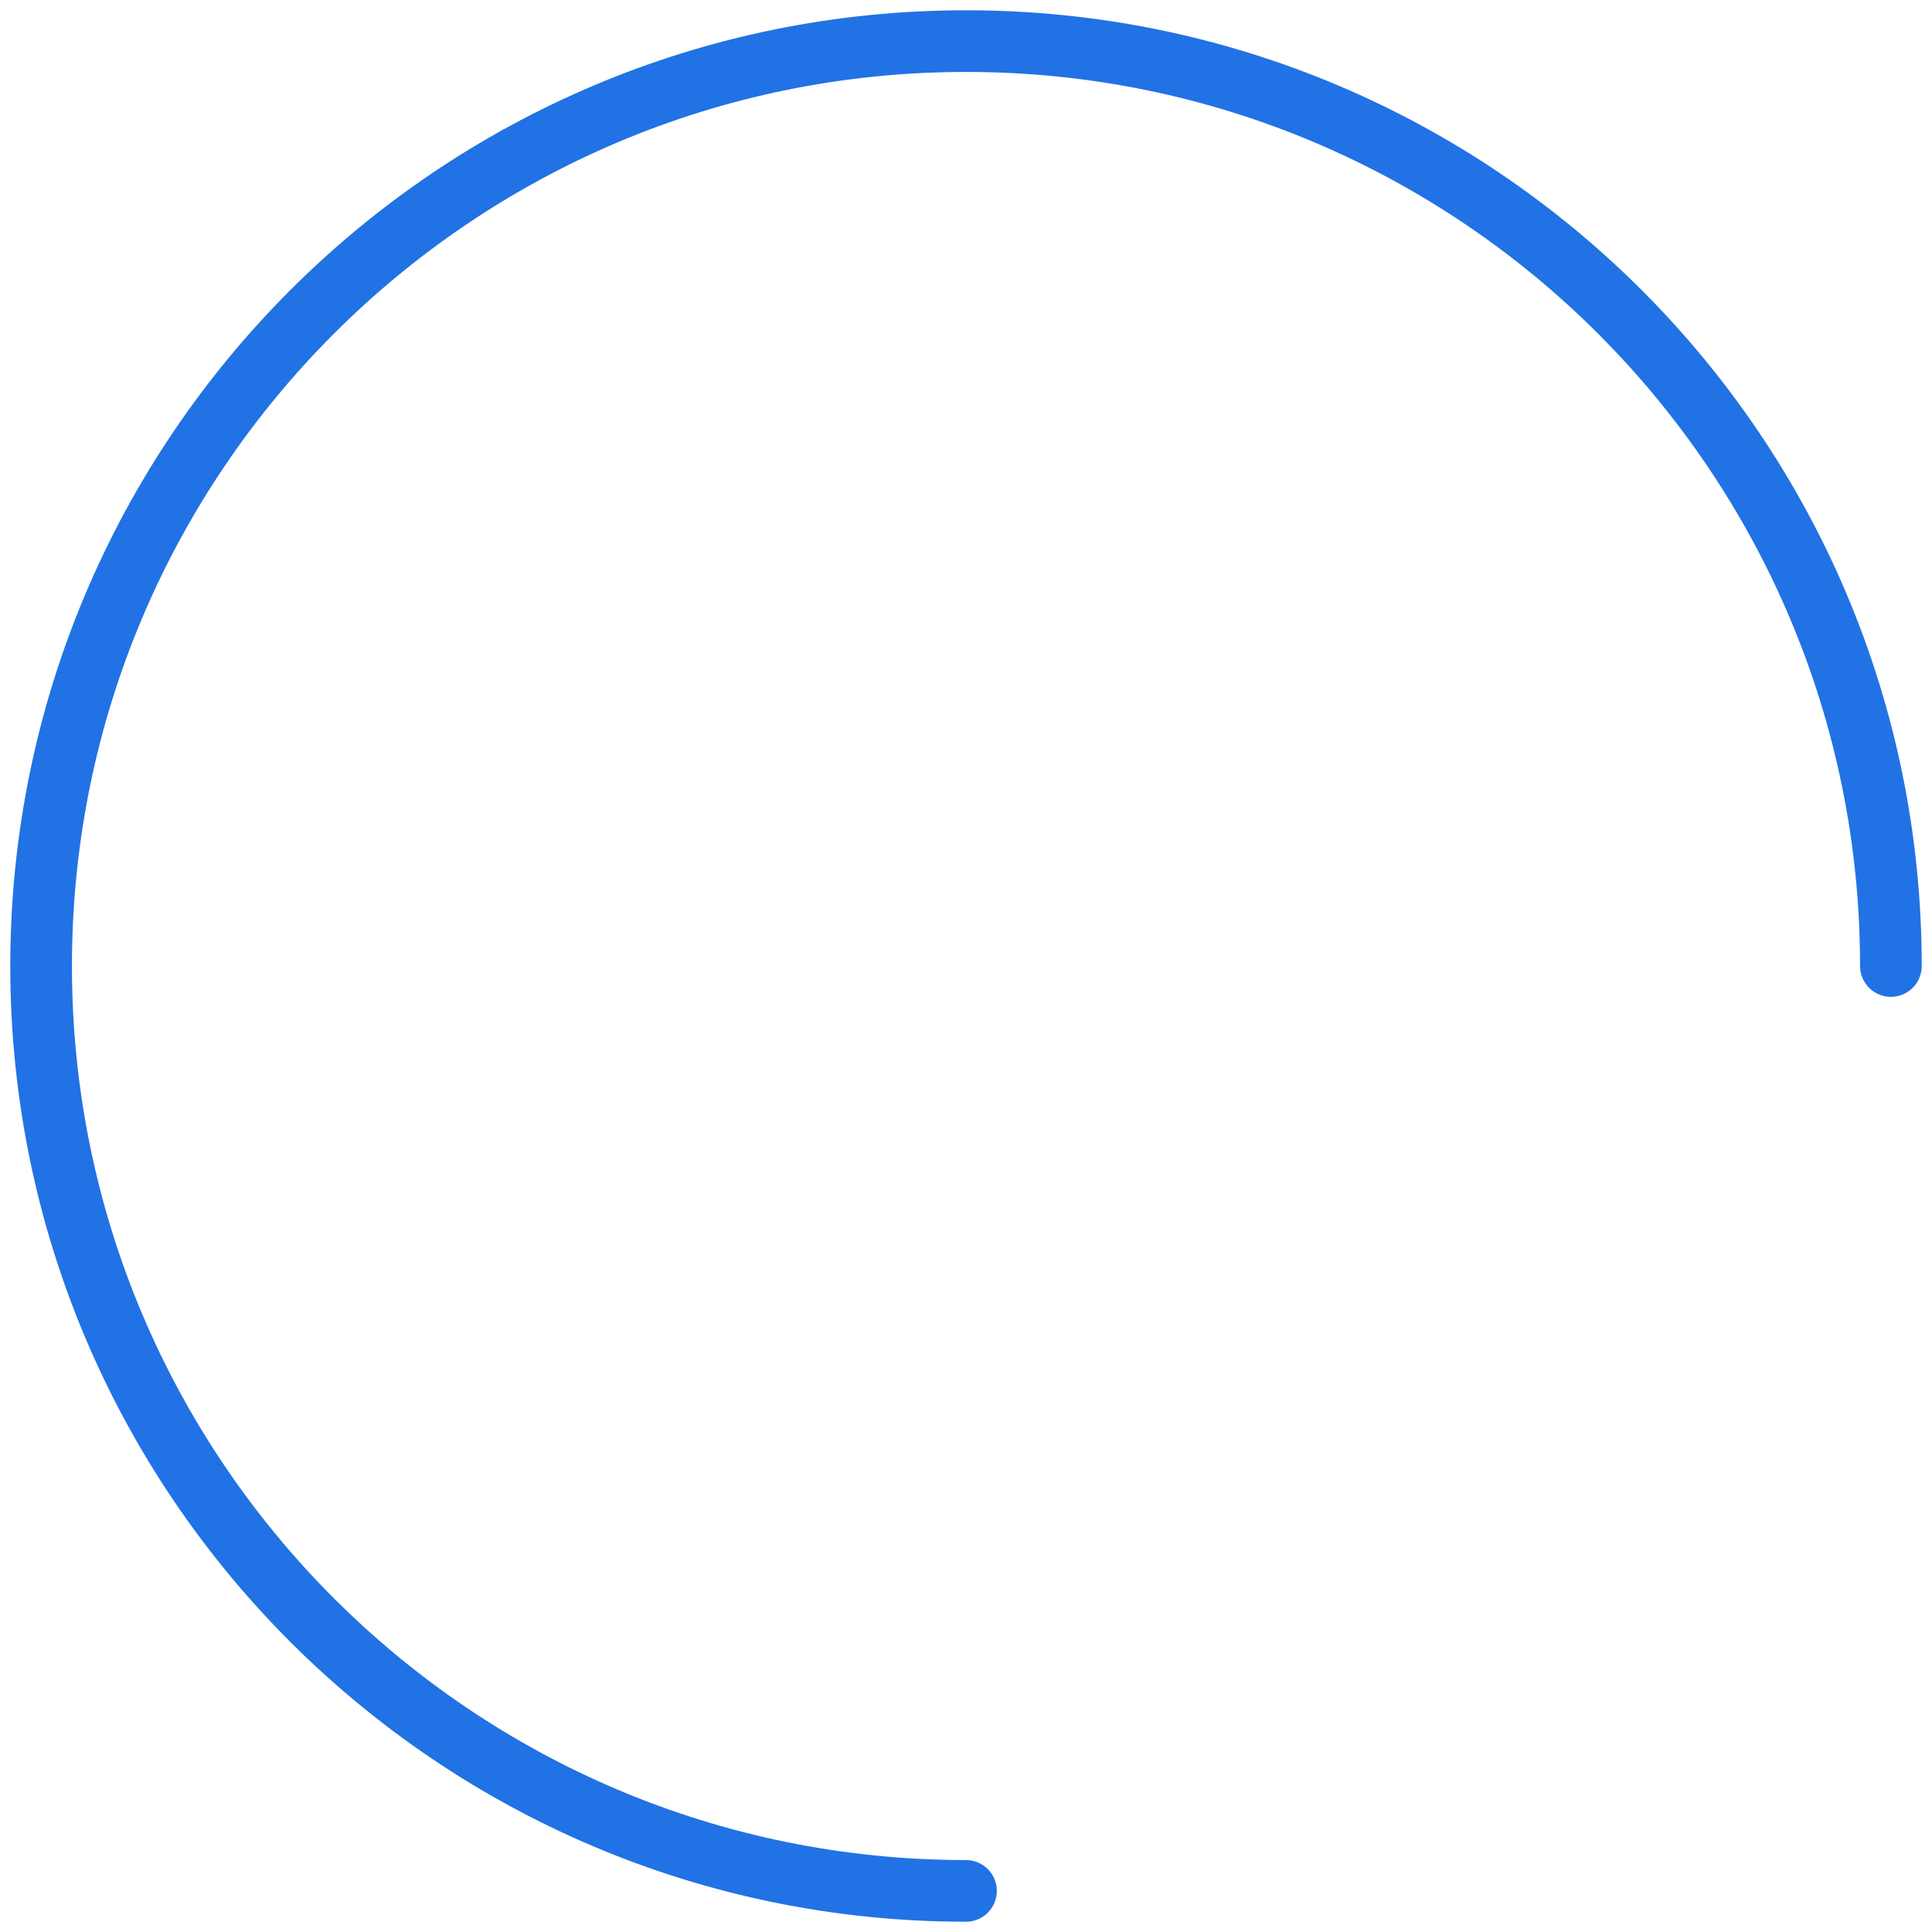
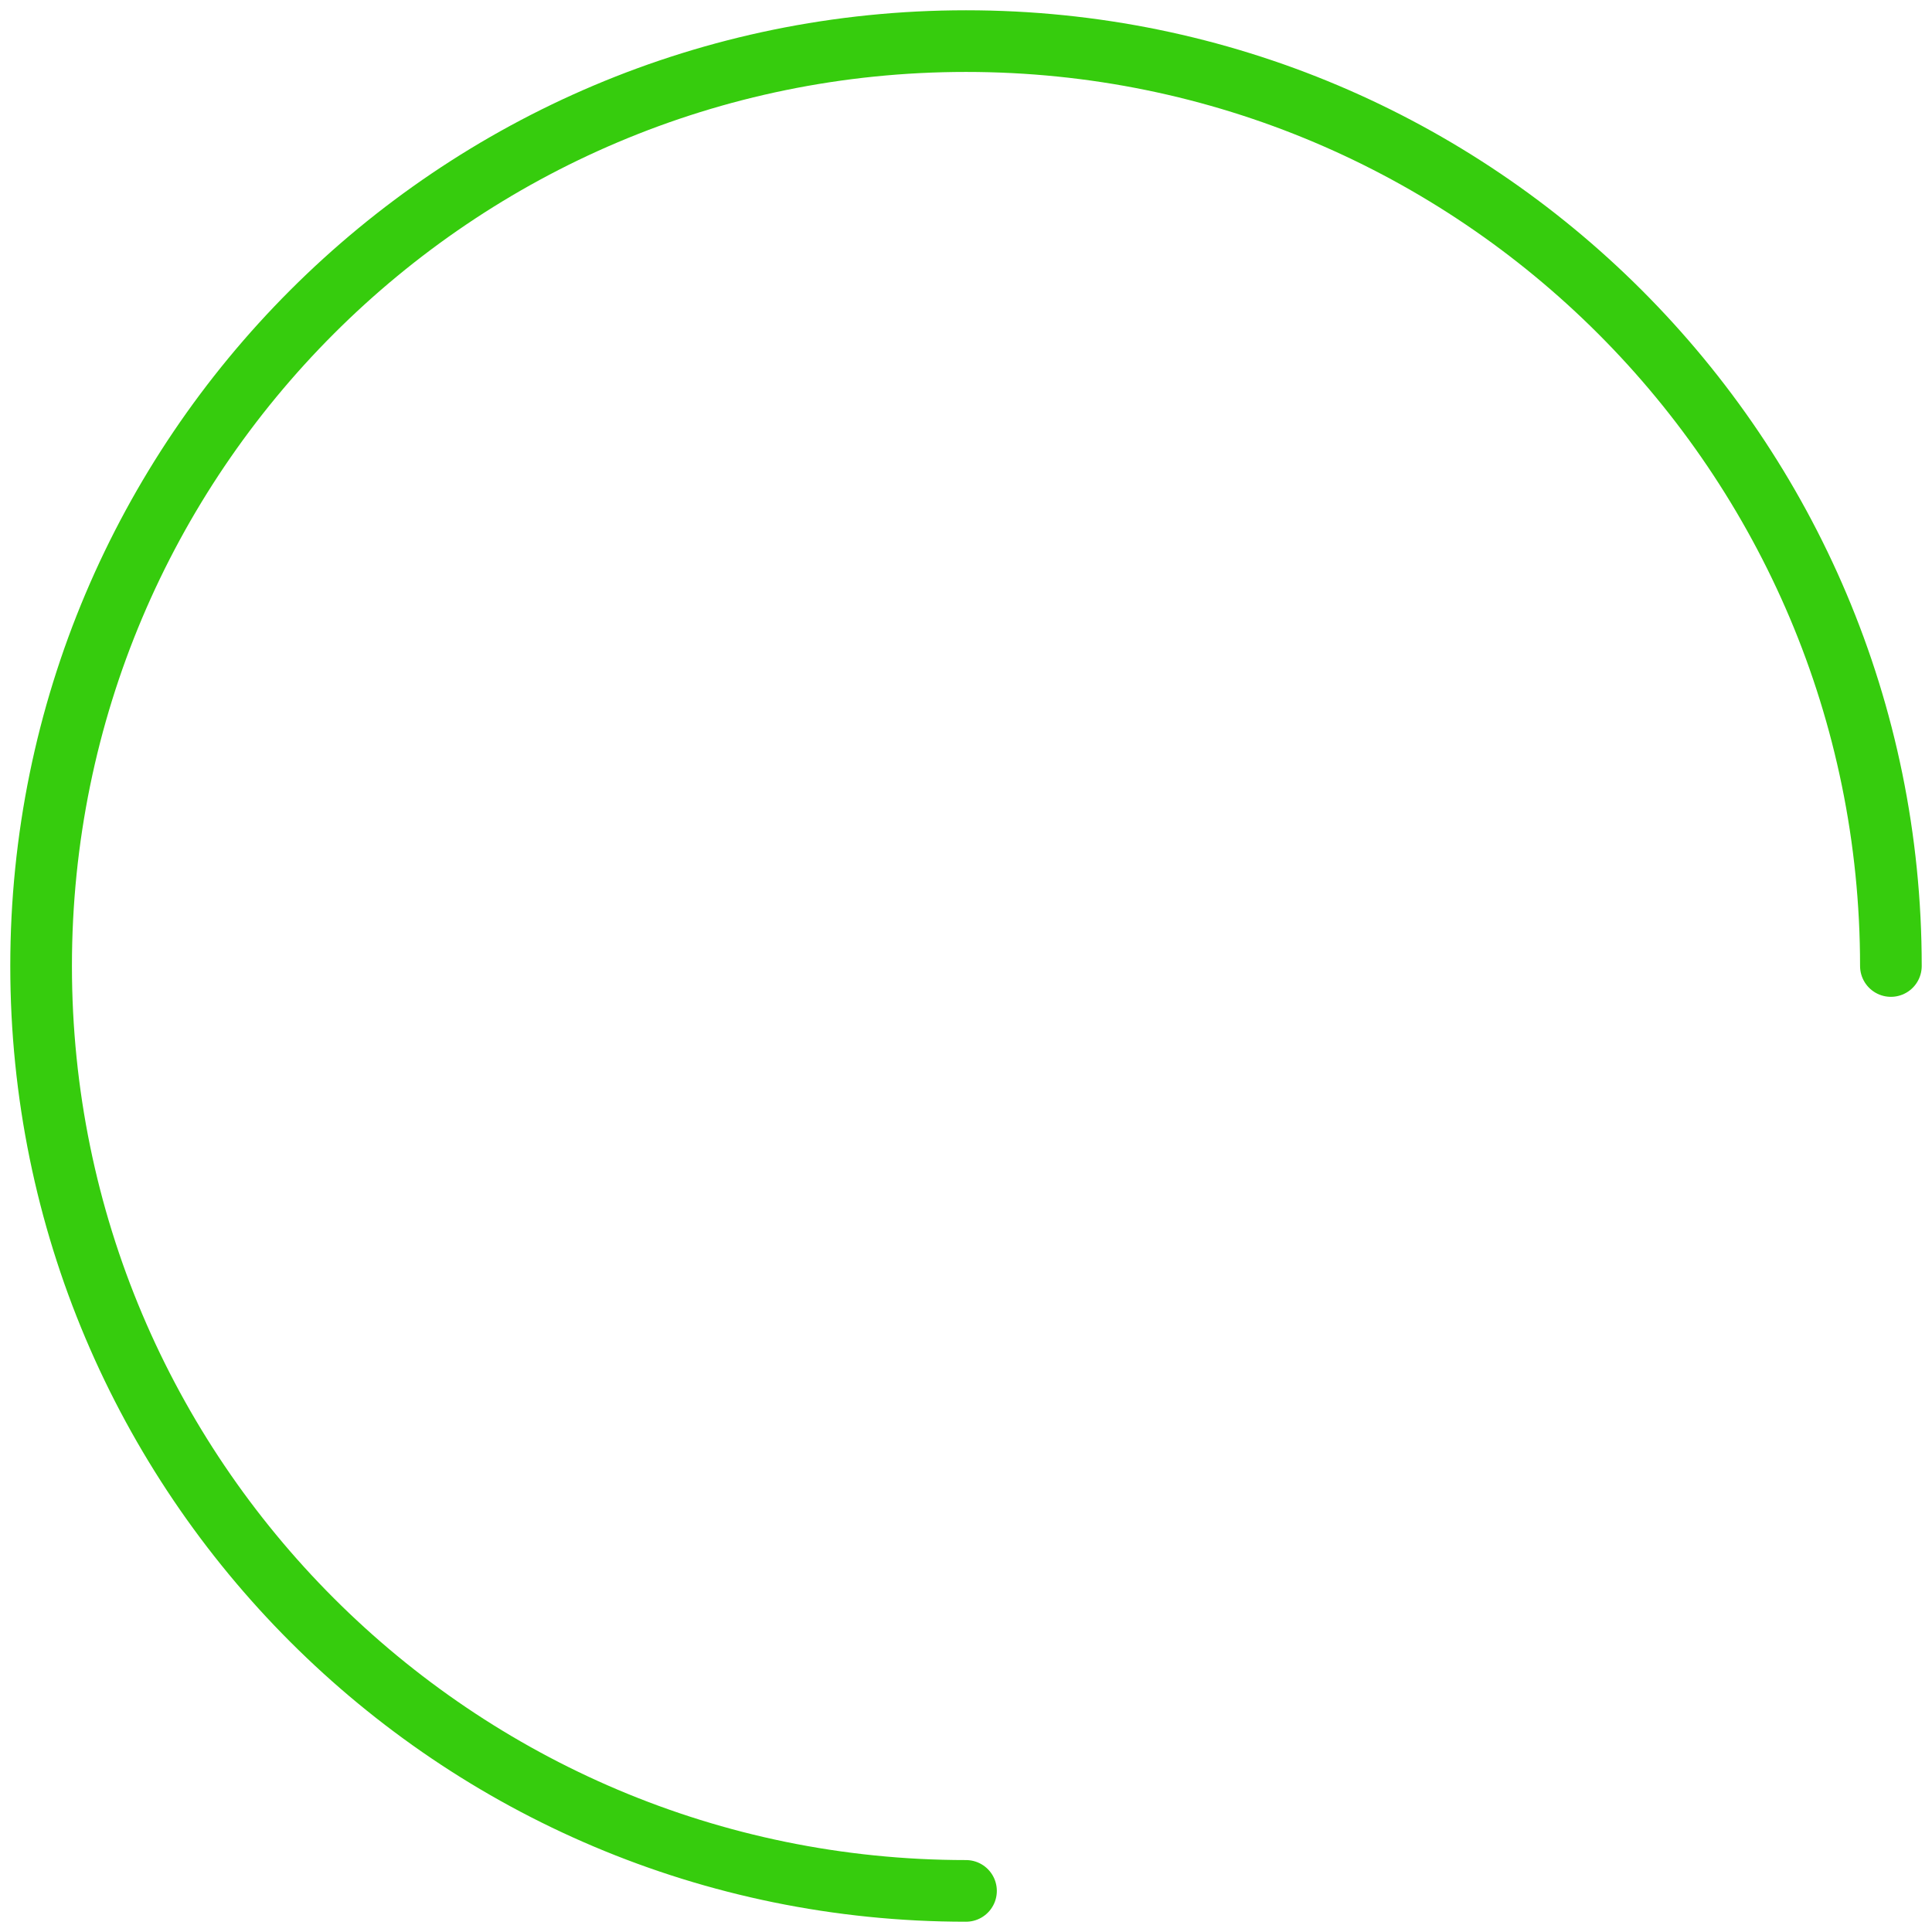
<svg xmlns="http://www.w3.org/2000/svg" width="94" height="94" viewBox="0 0 94 94" fill="none">
-   <path d="M92 47C92 22.147 71.853 2 47 2C22.147 2 2 22.147 2 47C2 71.853 22.147 92 47 92" stroke="#2172E5" stroke-width="3" stroke-linecap="round" stroke-linejoin="round" />
+   <path d="M92 47C92 22.147 71.853 2 47 2C22.147 2 2 22.147 2 47C2 71.853 22.147 92 47 92" stroke="#36cc0d" stroke-width="3" stroke-linecap="round" stroke-linejoin="round" />
</svg>
